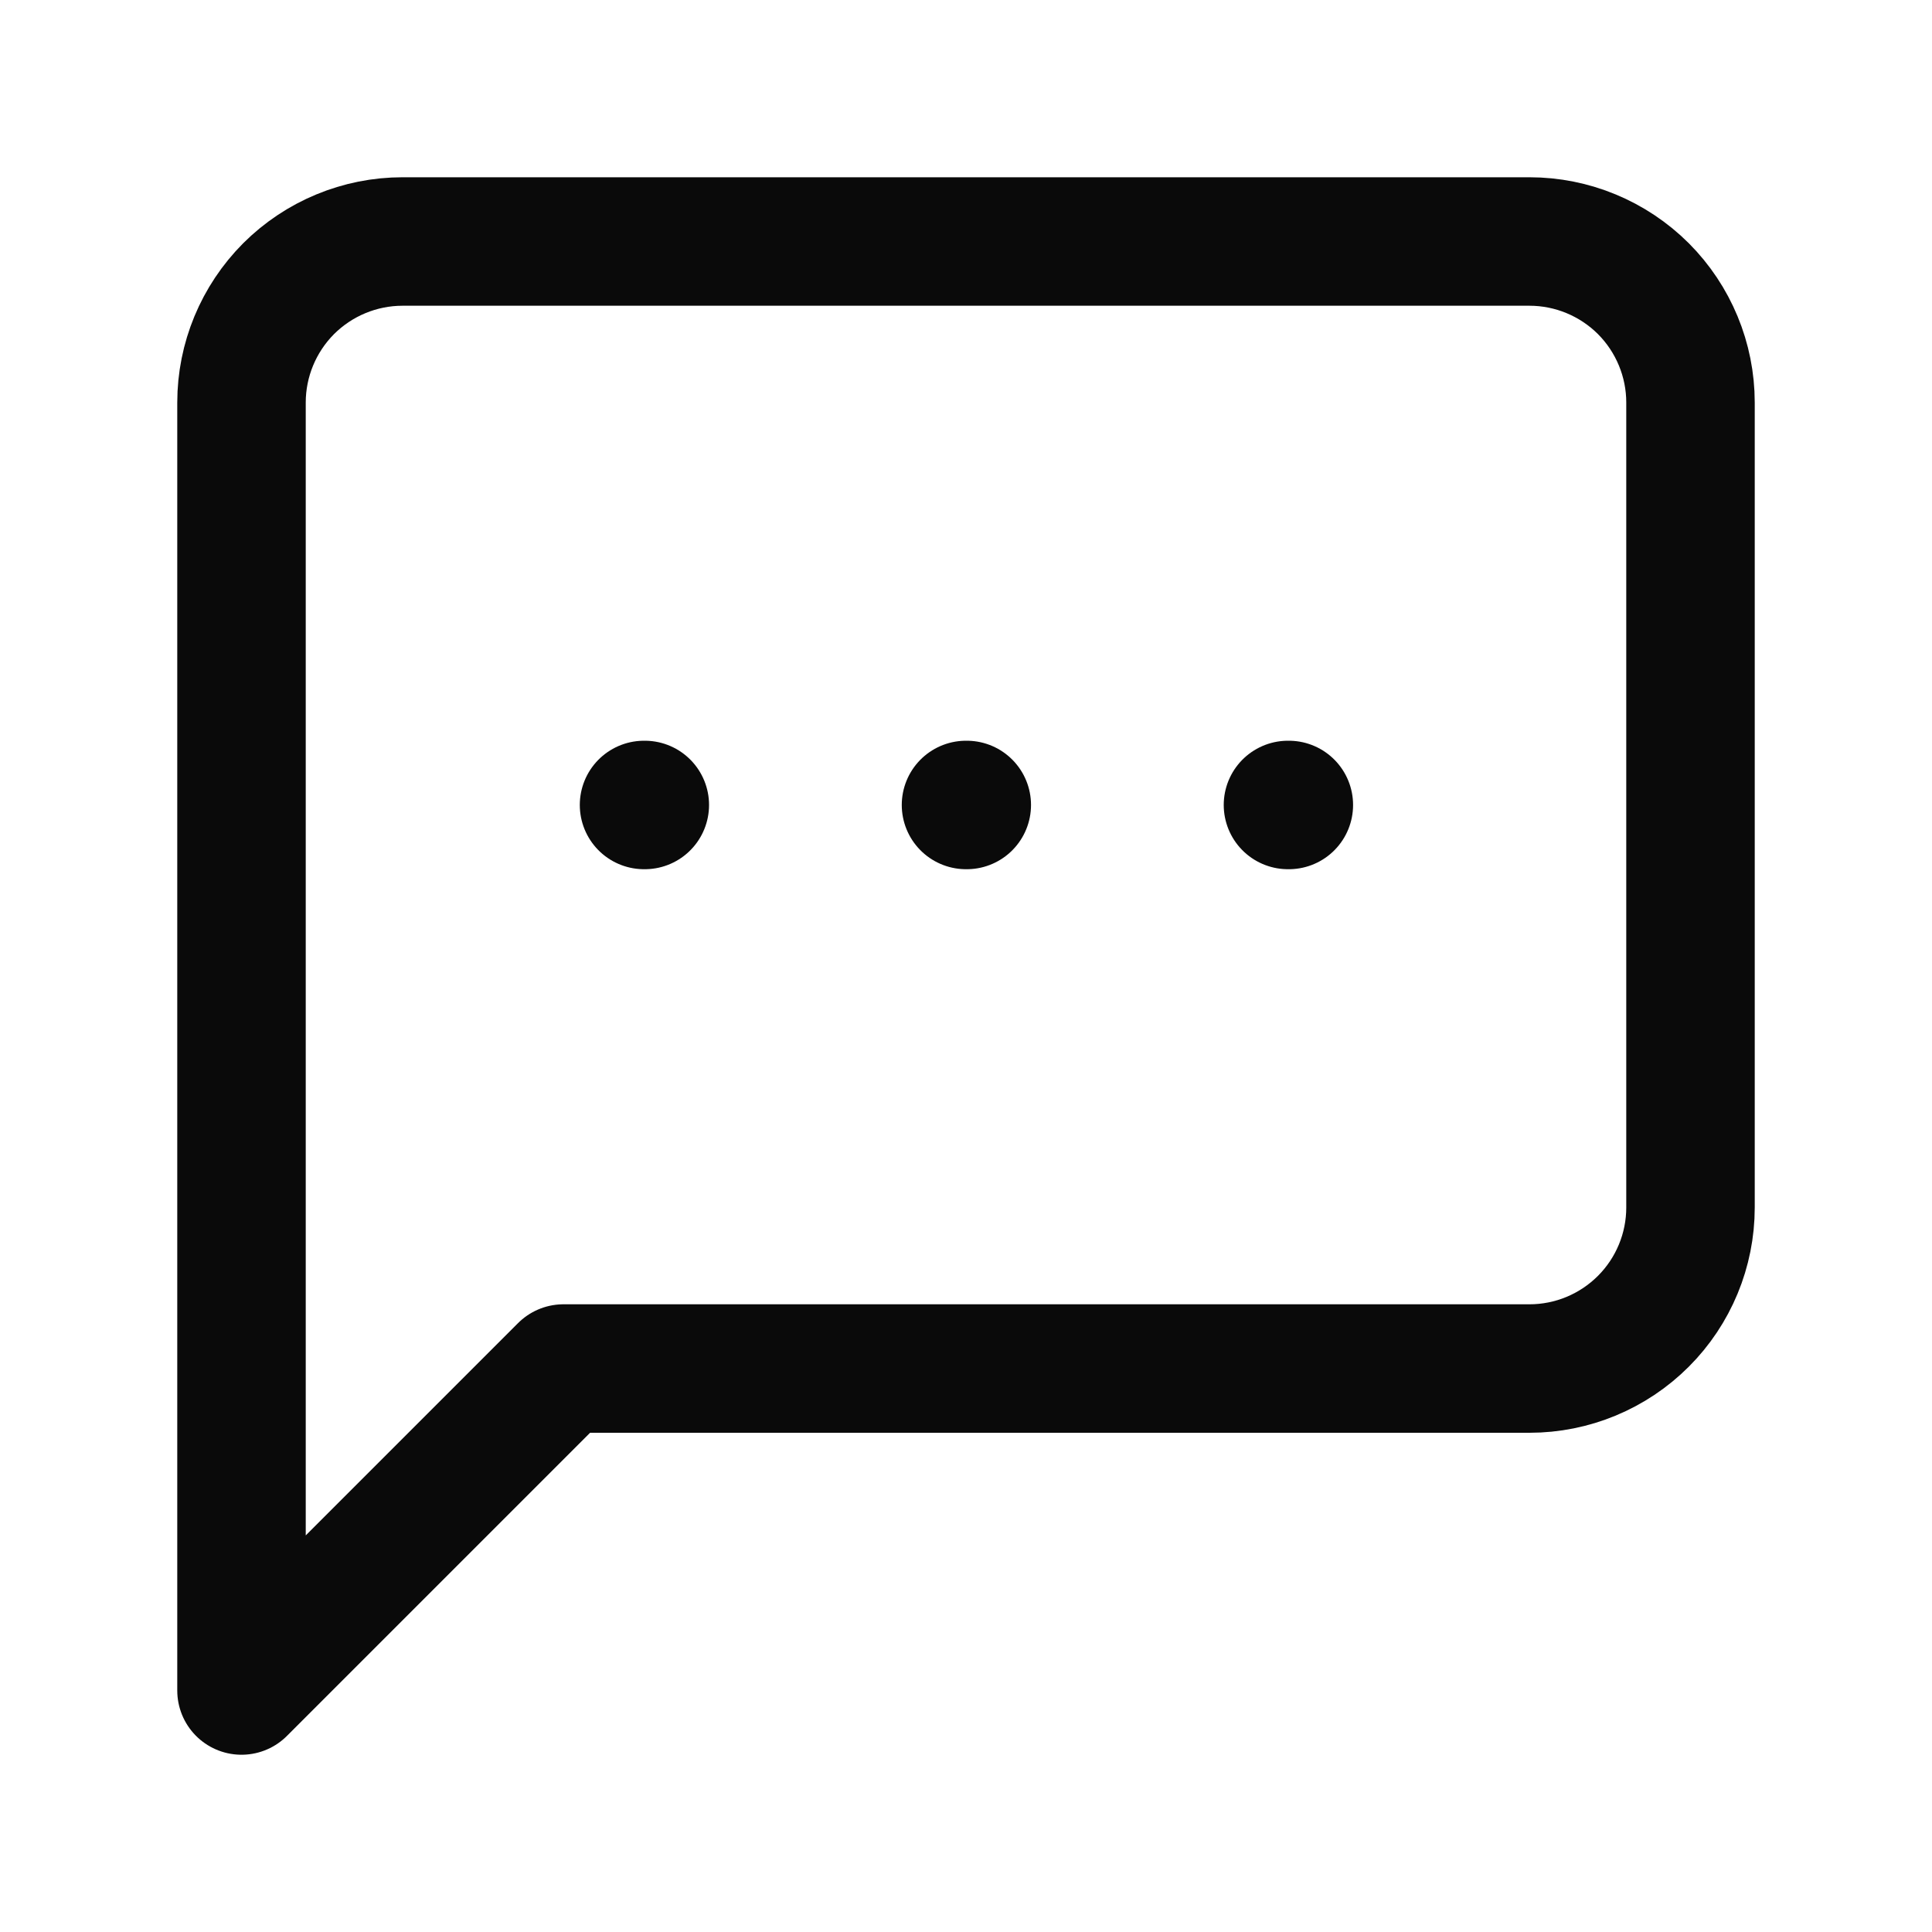
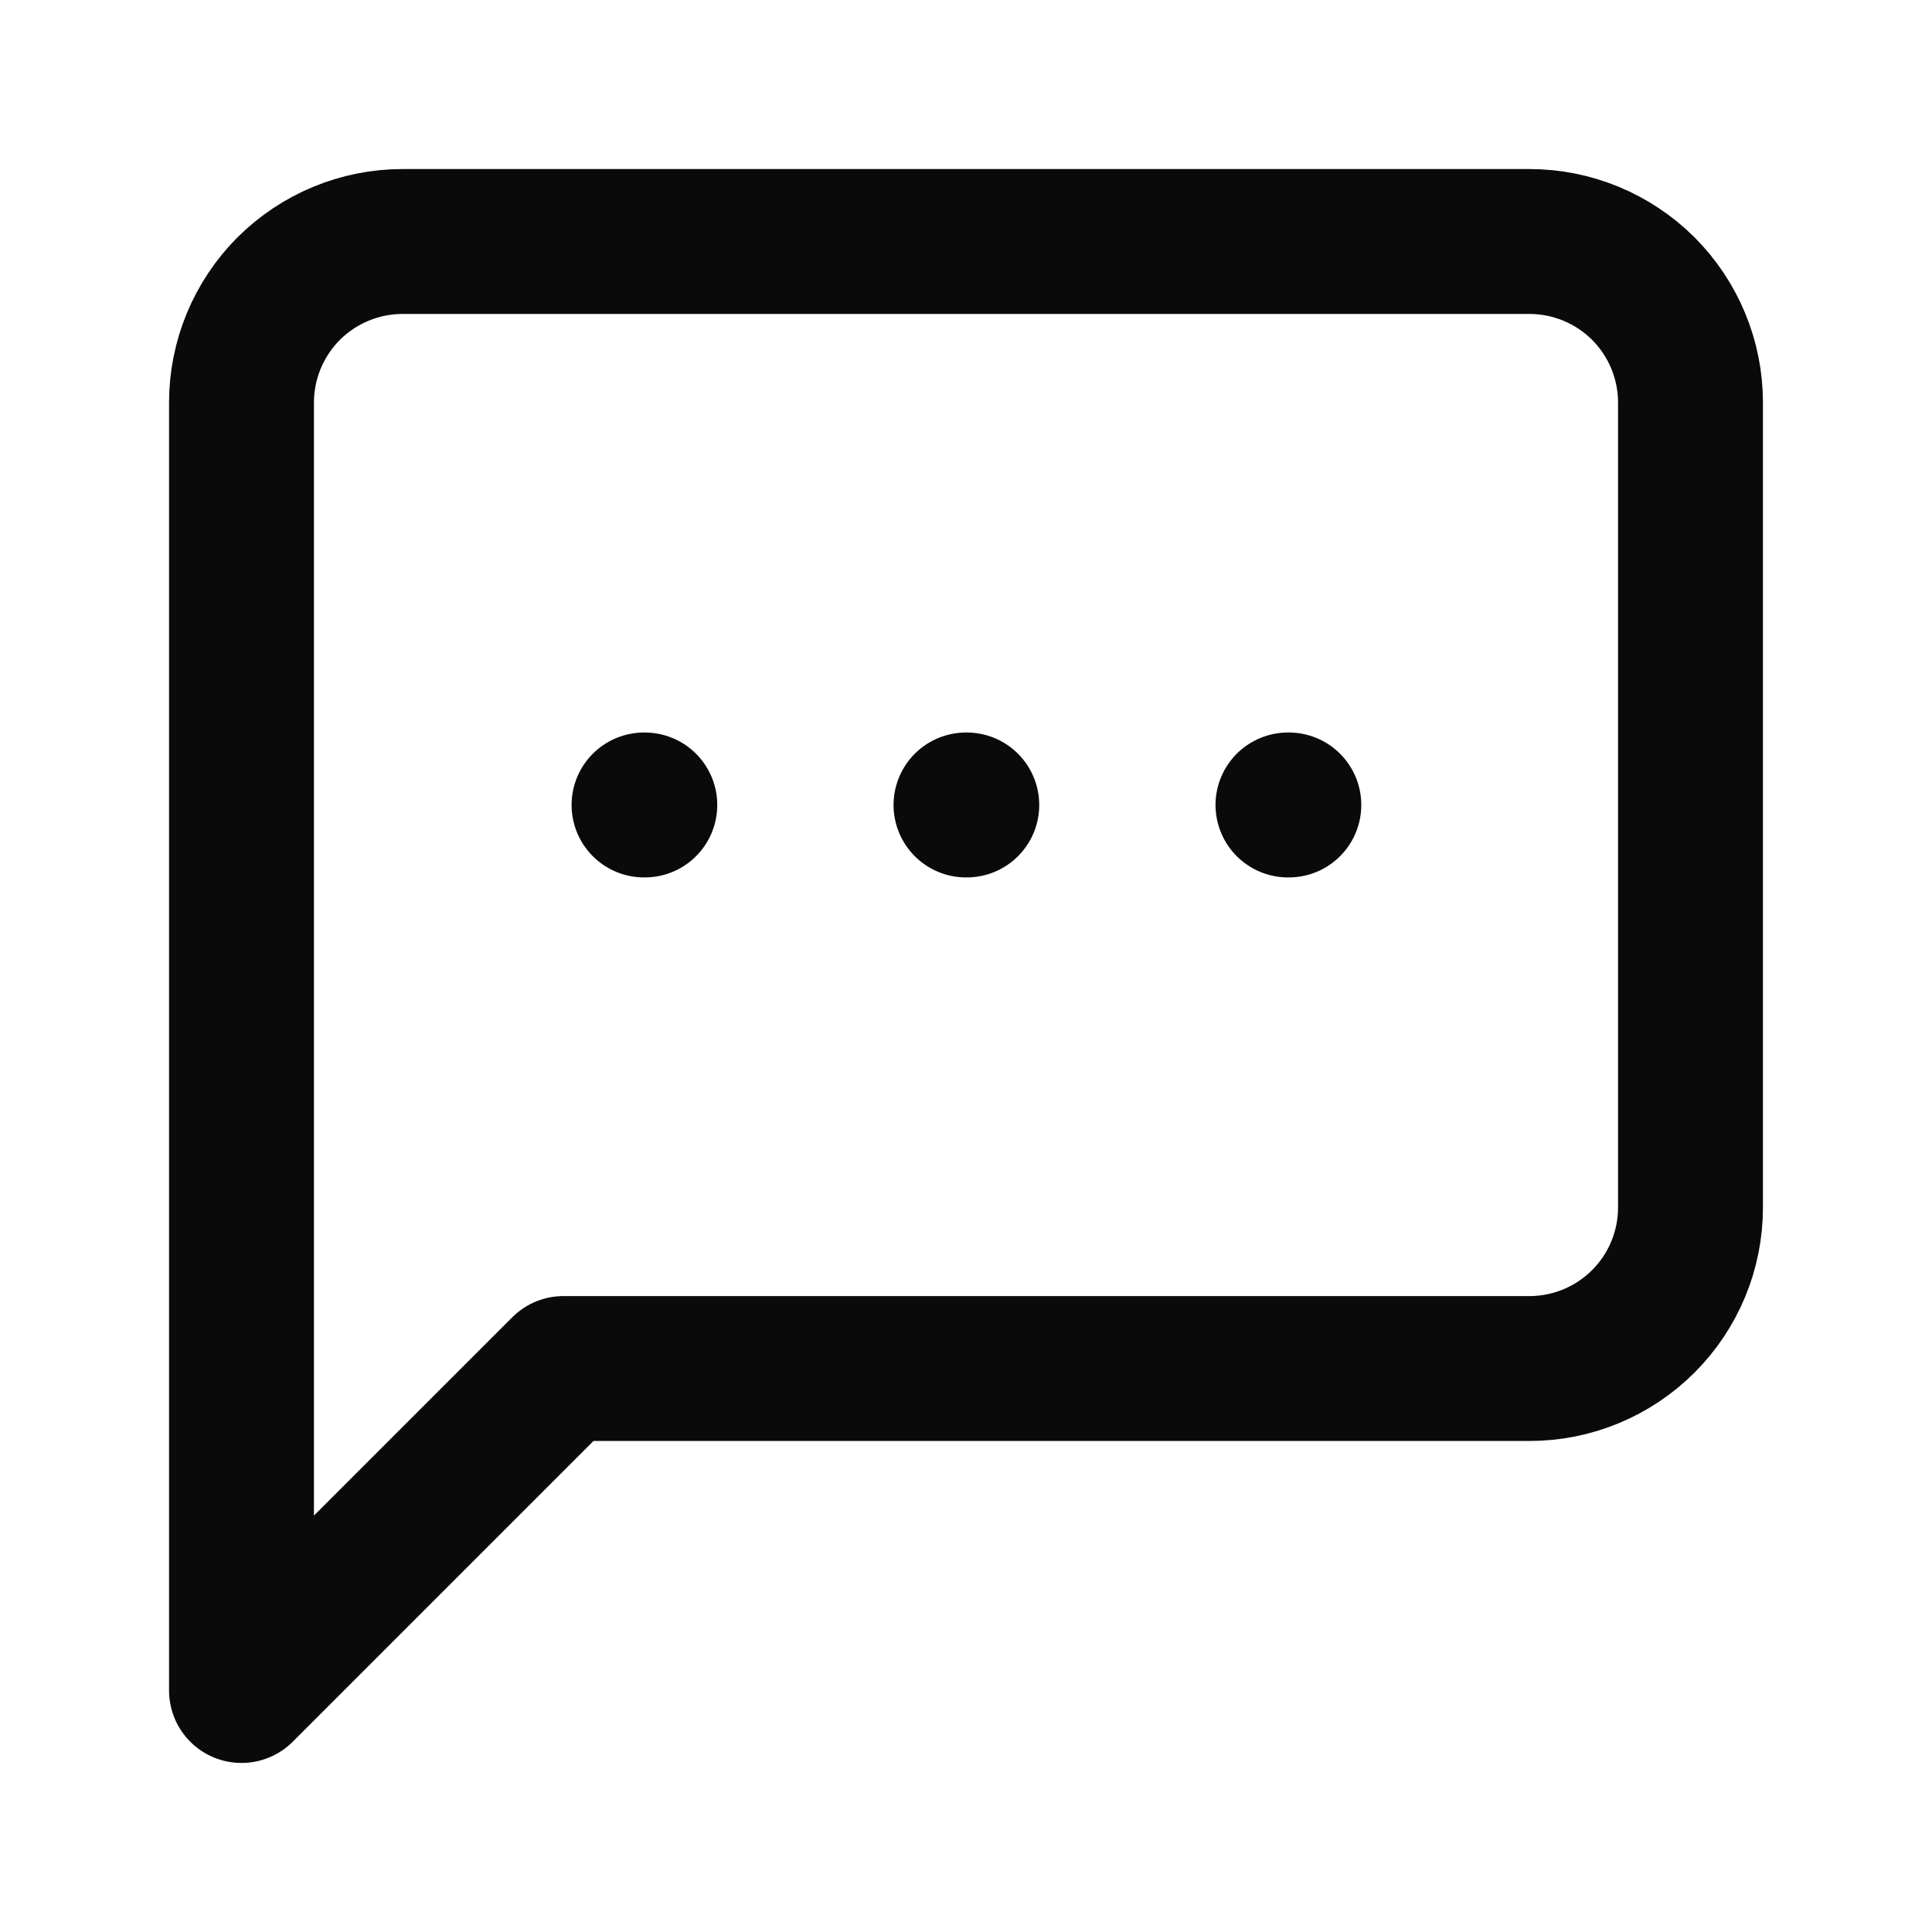
<svg xmlns="http://www.w3.org/2000/svg" width="20" height="20" viewBox="0 0 20 20" fill="none">
-   <path d="M6.667 8.333H6.675M10 8.333H10.008M13.333 8.333H13.342M17.5 12.5C17.5 12.942 17.324 13.366 17.012 13.678C16.699 13.991 16.275 14.167 15.833 14.167H5.833L2.5 17.5V4.167C2.5 3.725 2.676 3.301 2.988 2.988C3.301 2.676 3.725 2.5 4.167 2.5H15.833C16.275 2.5 16.699 2.676 17.012 2.988C17.324 3.301 17.5 3.725 17.5 4.167V12.5Z" stroke="#0A0A0A" stroke-width="1.33" stroke-linecap="round" stroke-linejoin="round" />
+   <path d="M6.667 8.333H6.675M10 8.333H10.008M13.333 8.333H13.342M17.5 12.5C17.5 12.942 17.324 13.366 17.012 13.678C16.699 13.991 16.275 14.167 15.833 14.167H5.833L2.5 17.5V4.167C2.5 3.725 2.676 3.301 2.988 2.988C3.301 2.676 3.725 2.5 4.167 2.5H15.833C16.275 2.5 16.699 2.676 17.012 2.988C17.324 3.301 17.5 3.725 17.5 4.167V12.5Z" stroke="#0A0A0A" stroke-width="1.5" stroke-linecap="round" stroke-linejoin="round" />
</svg>
